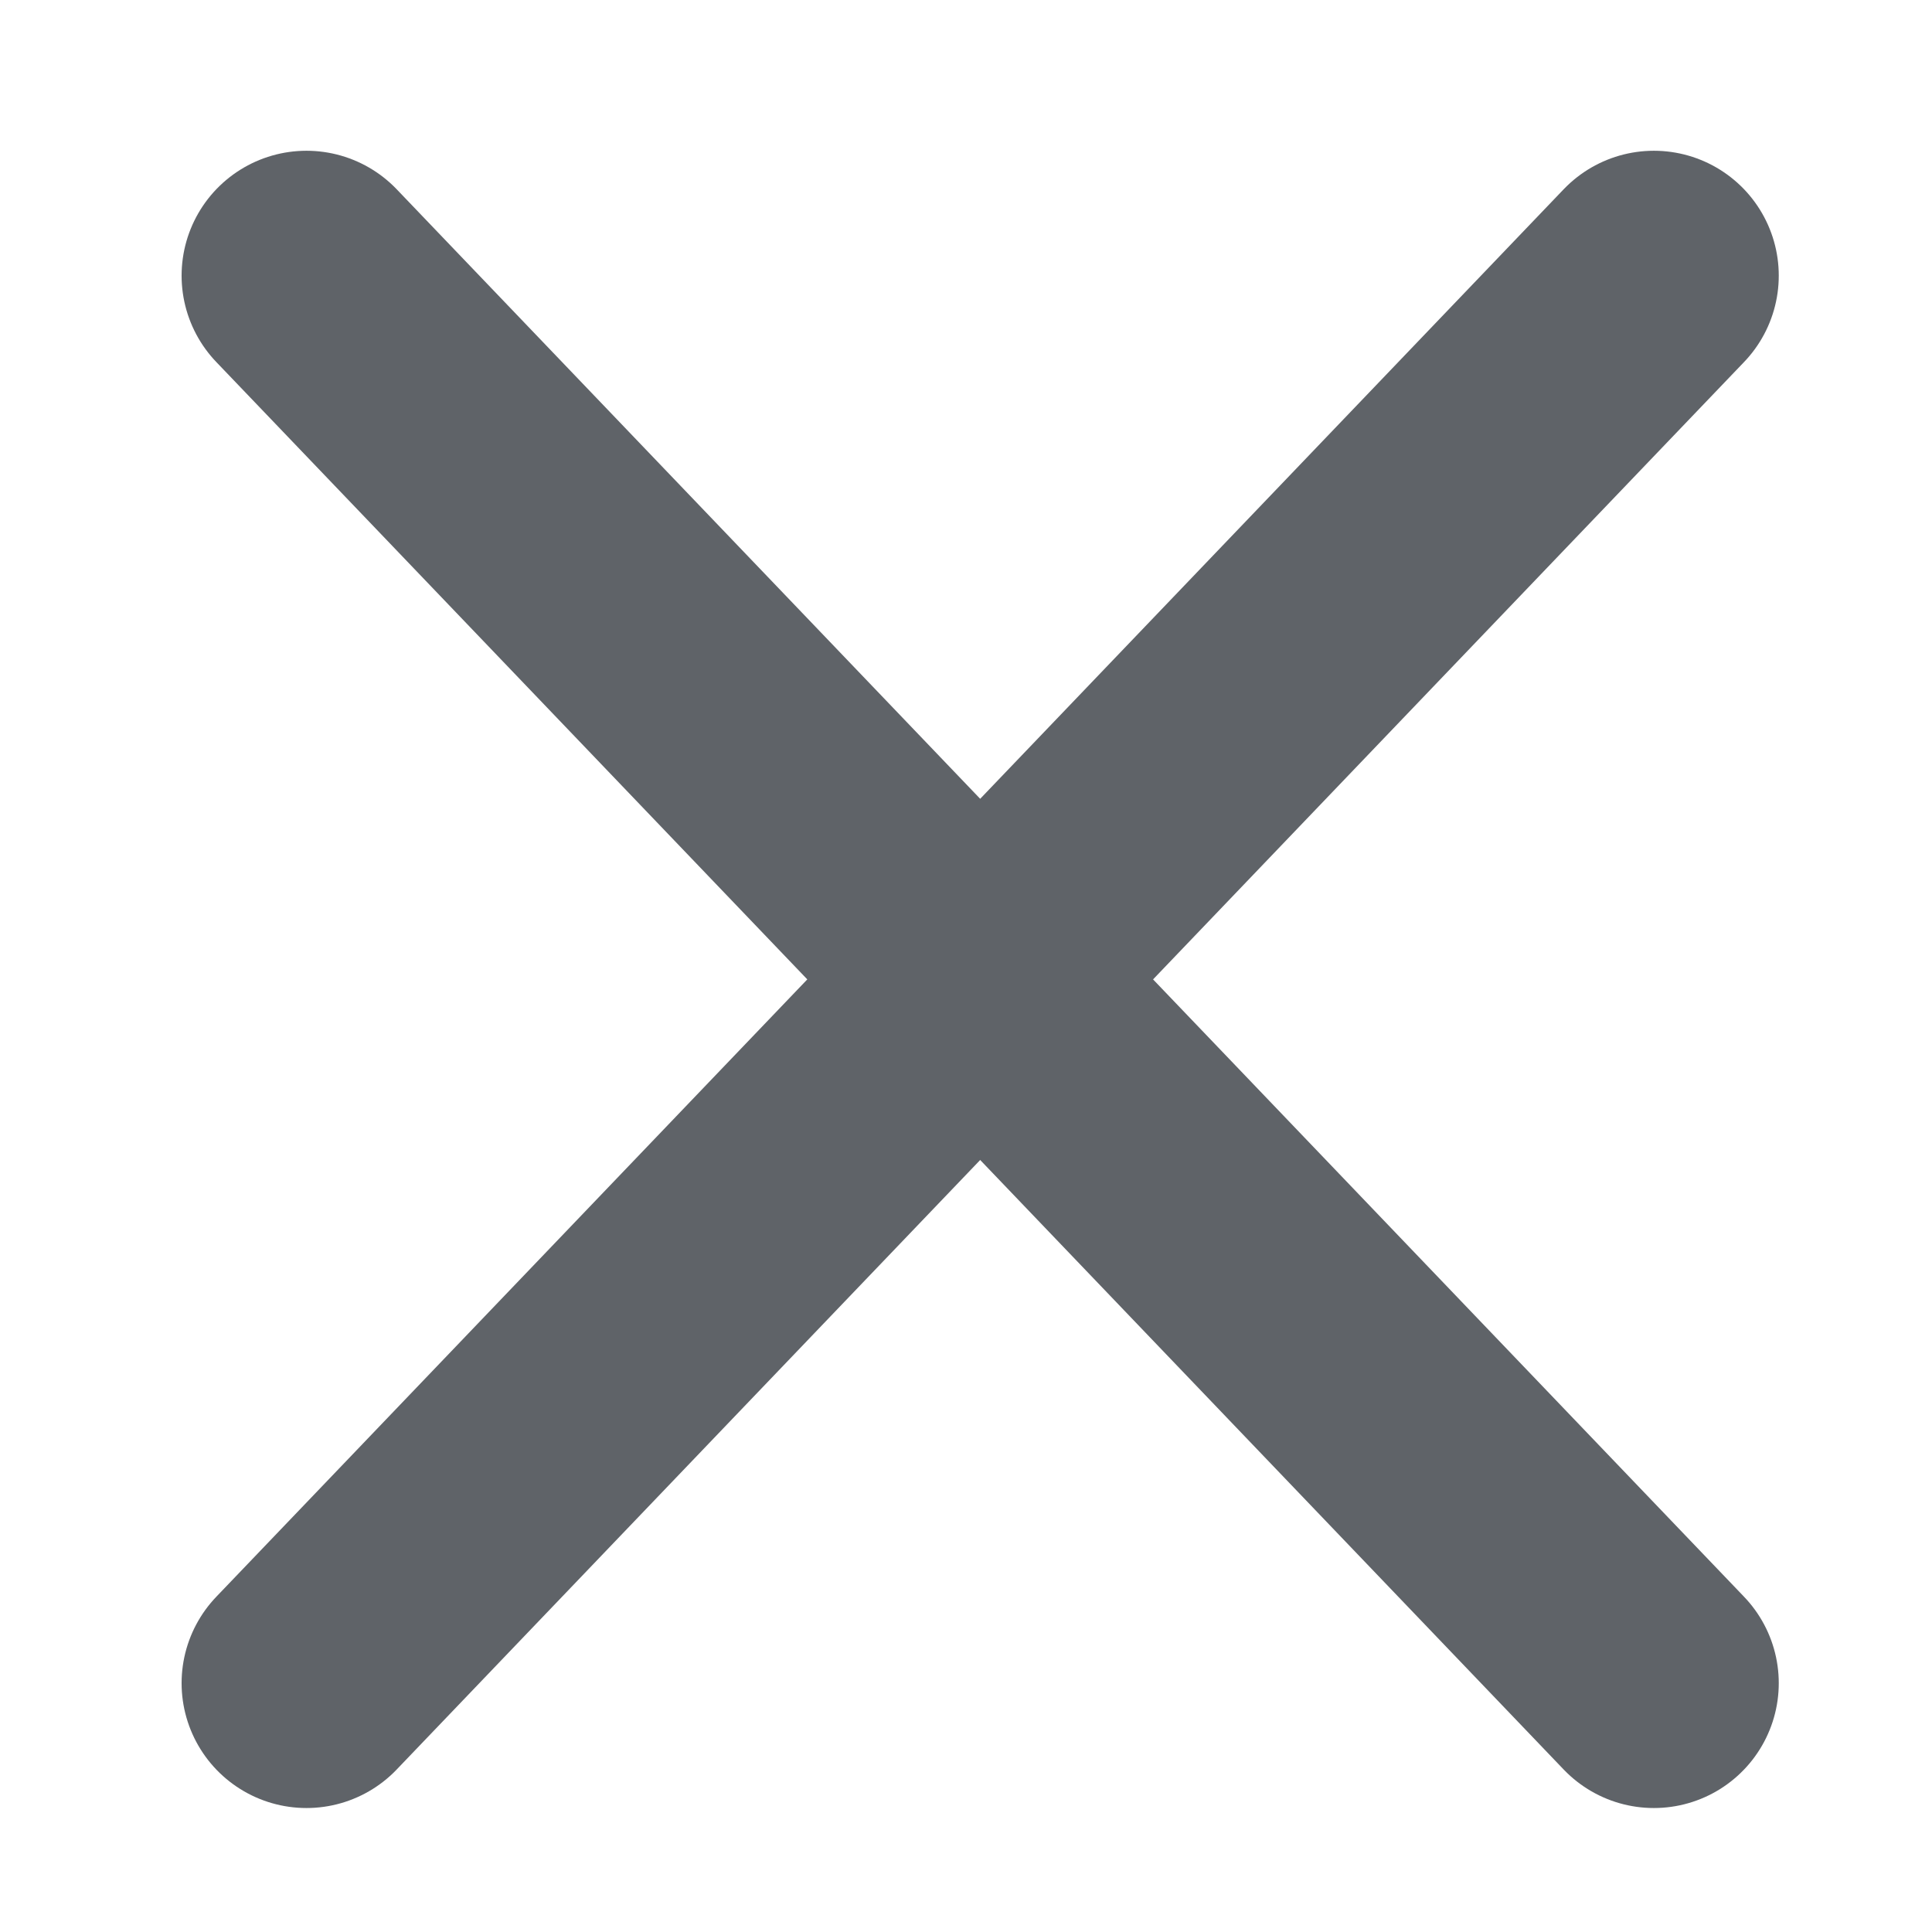
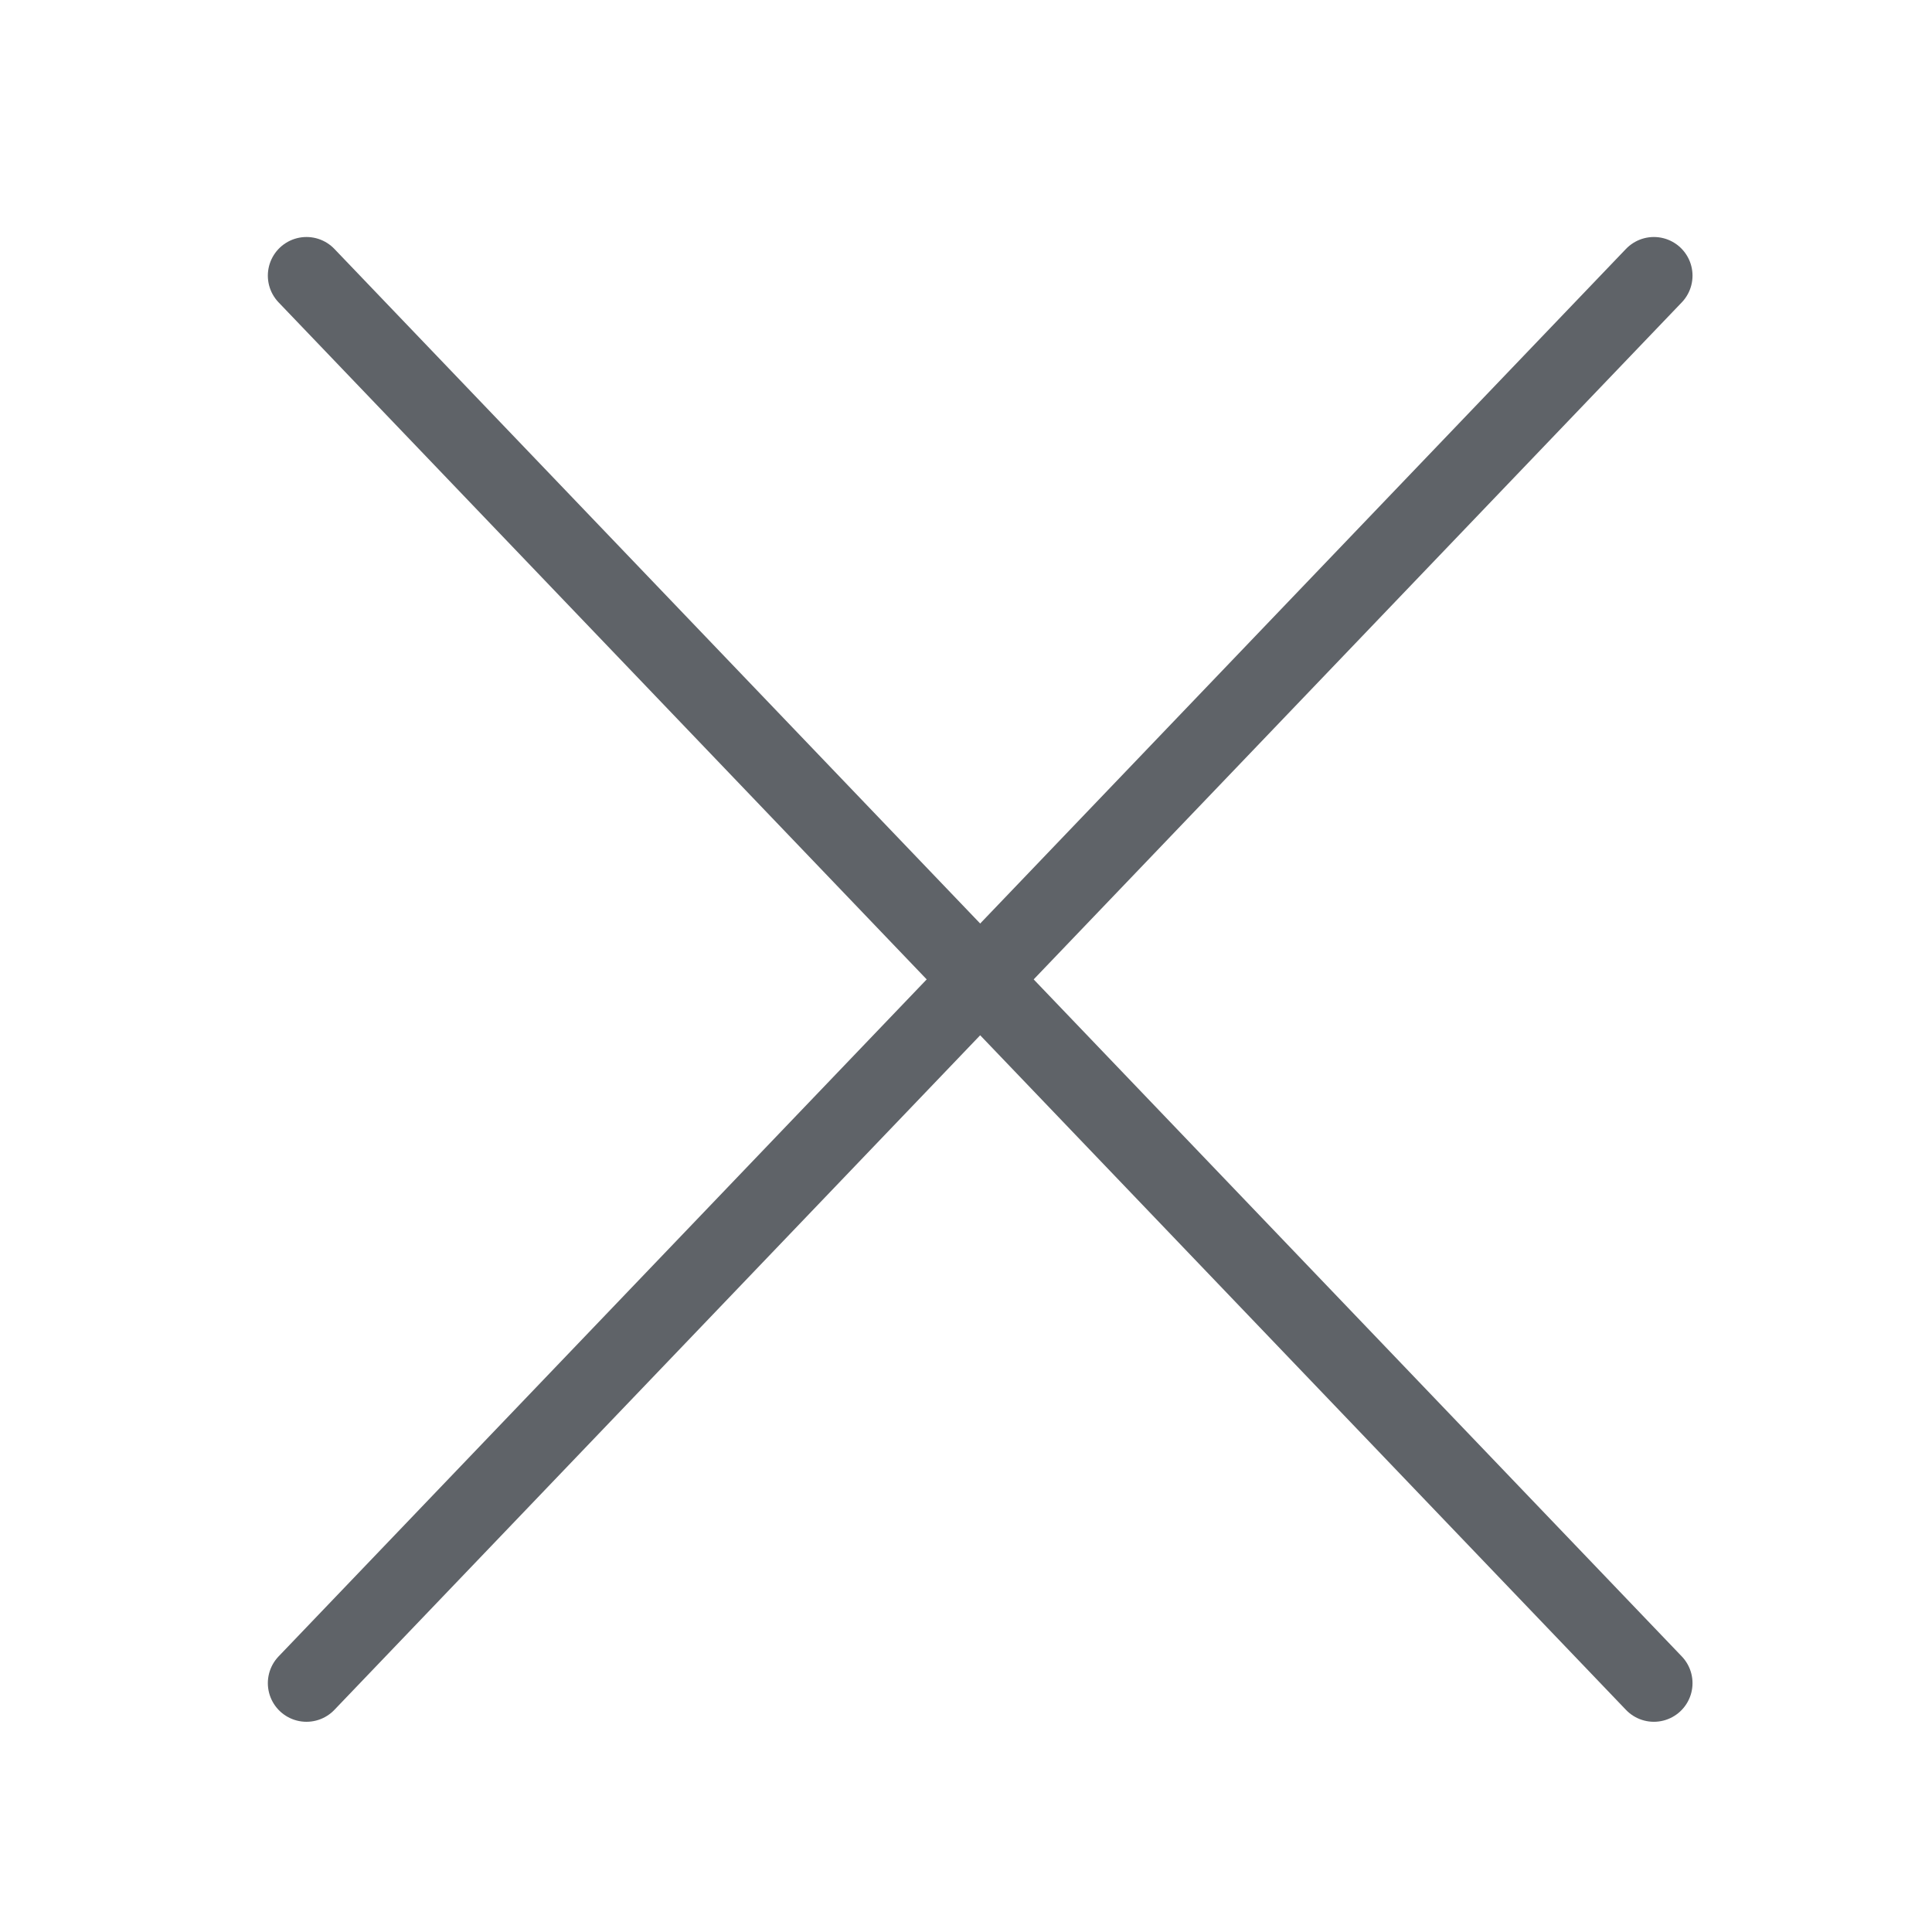
<svg xmlns="http://www.w3.org/2000/svg" version="1.1" id="svg2" height="25" width="25">
  <defs id="defs13" />
  <g transform="translate(3.966102,3.567797)" id="imagebot_2" label="Layer 1">
-     <path stroke-miterlimit="4" d="M -2.5783352e-4,-0.001 17.435,18.212" id="imagebot_5" style="opacity:1;fill:#5f6368;stroke:#5f6368;stroke-width:3.232;stroke-linecap:round;stroke-miterlimit:4;fill-opacity:1;stroke-opacity:1" />
-     <path stroke-miterlimit="4" d="M -2.5783352e-4,18.212 17.435,-0.001" id="imagebot_4" style="opacity:1;fill:#5f6368;stroke:#5f6368;stroke-width:3.232;stroke-linecap:round;stroke-miterlimit:4;fill-opacity:1;stroke-opacity:1" />
+     <path stroke-miterlimit="4" d="M -2.5783352e-4,-0.001 17.435,18.212" id="imagebot_5" style="opacity:1;fill:#5f6368;stroke:#5f6368;strokeWidth:3.232;stroke-linecap:round;stroke-miterlimit:4;fill-opacity:1;stroke-opacity:1" />
+     <path stroke-miterlimit="4" d="M -2.5783352e-4,18.212 17.435,-0.001" id="imagebot_4" style="opacity:1;fill:#5f6368;stroke:#5f6368;strokeWidth:3.232;stroke-linecap:round;stroke-miterlimit:4;fill-opacity:1;stroke-opacity:1" />
  </g>
</svg>
